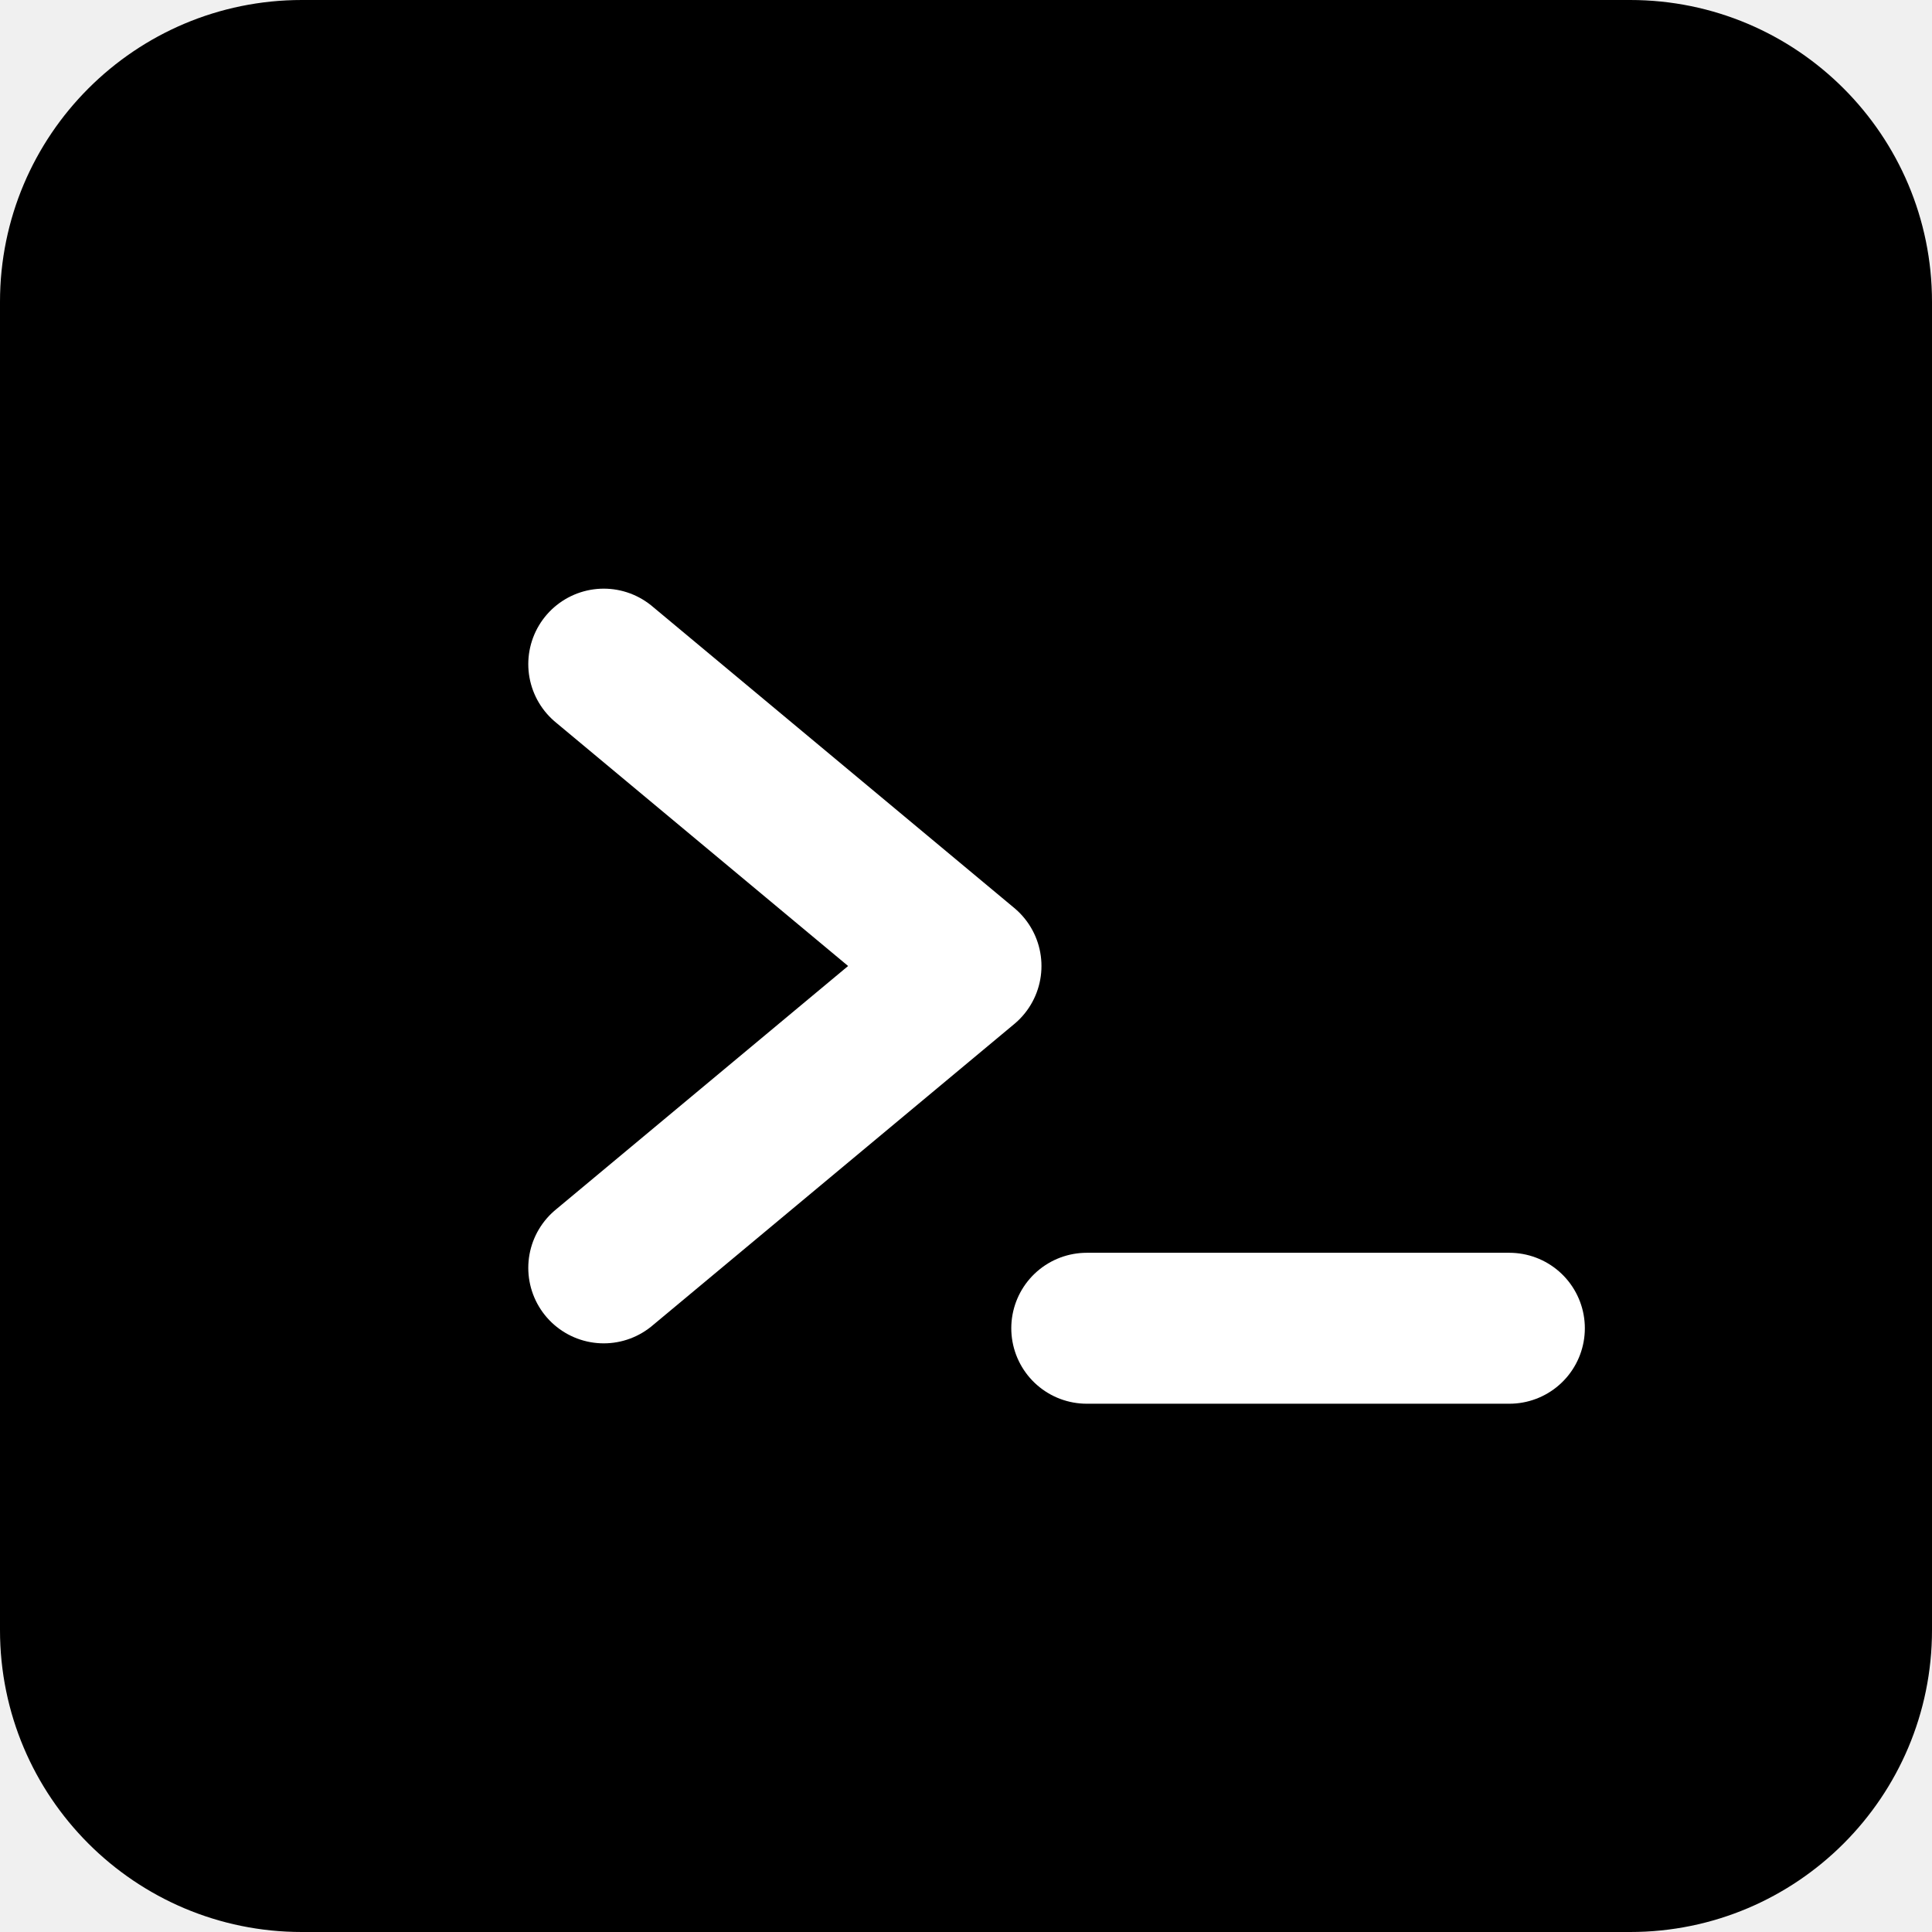
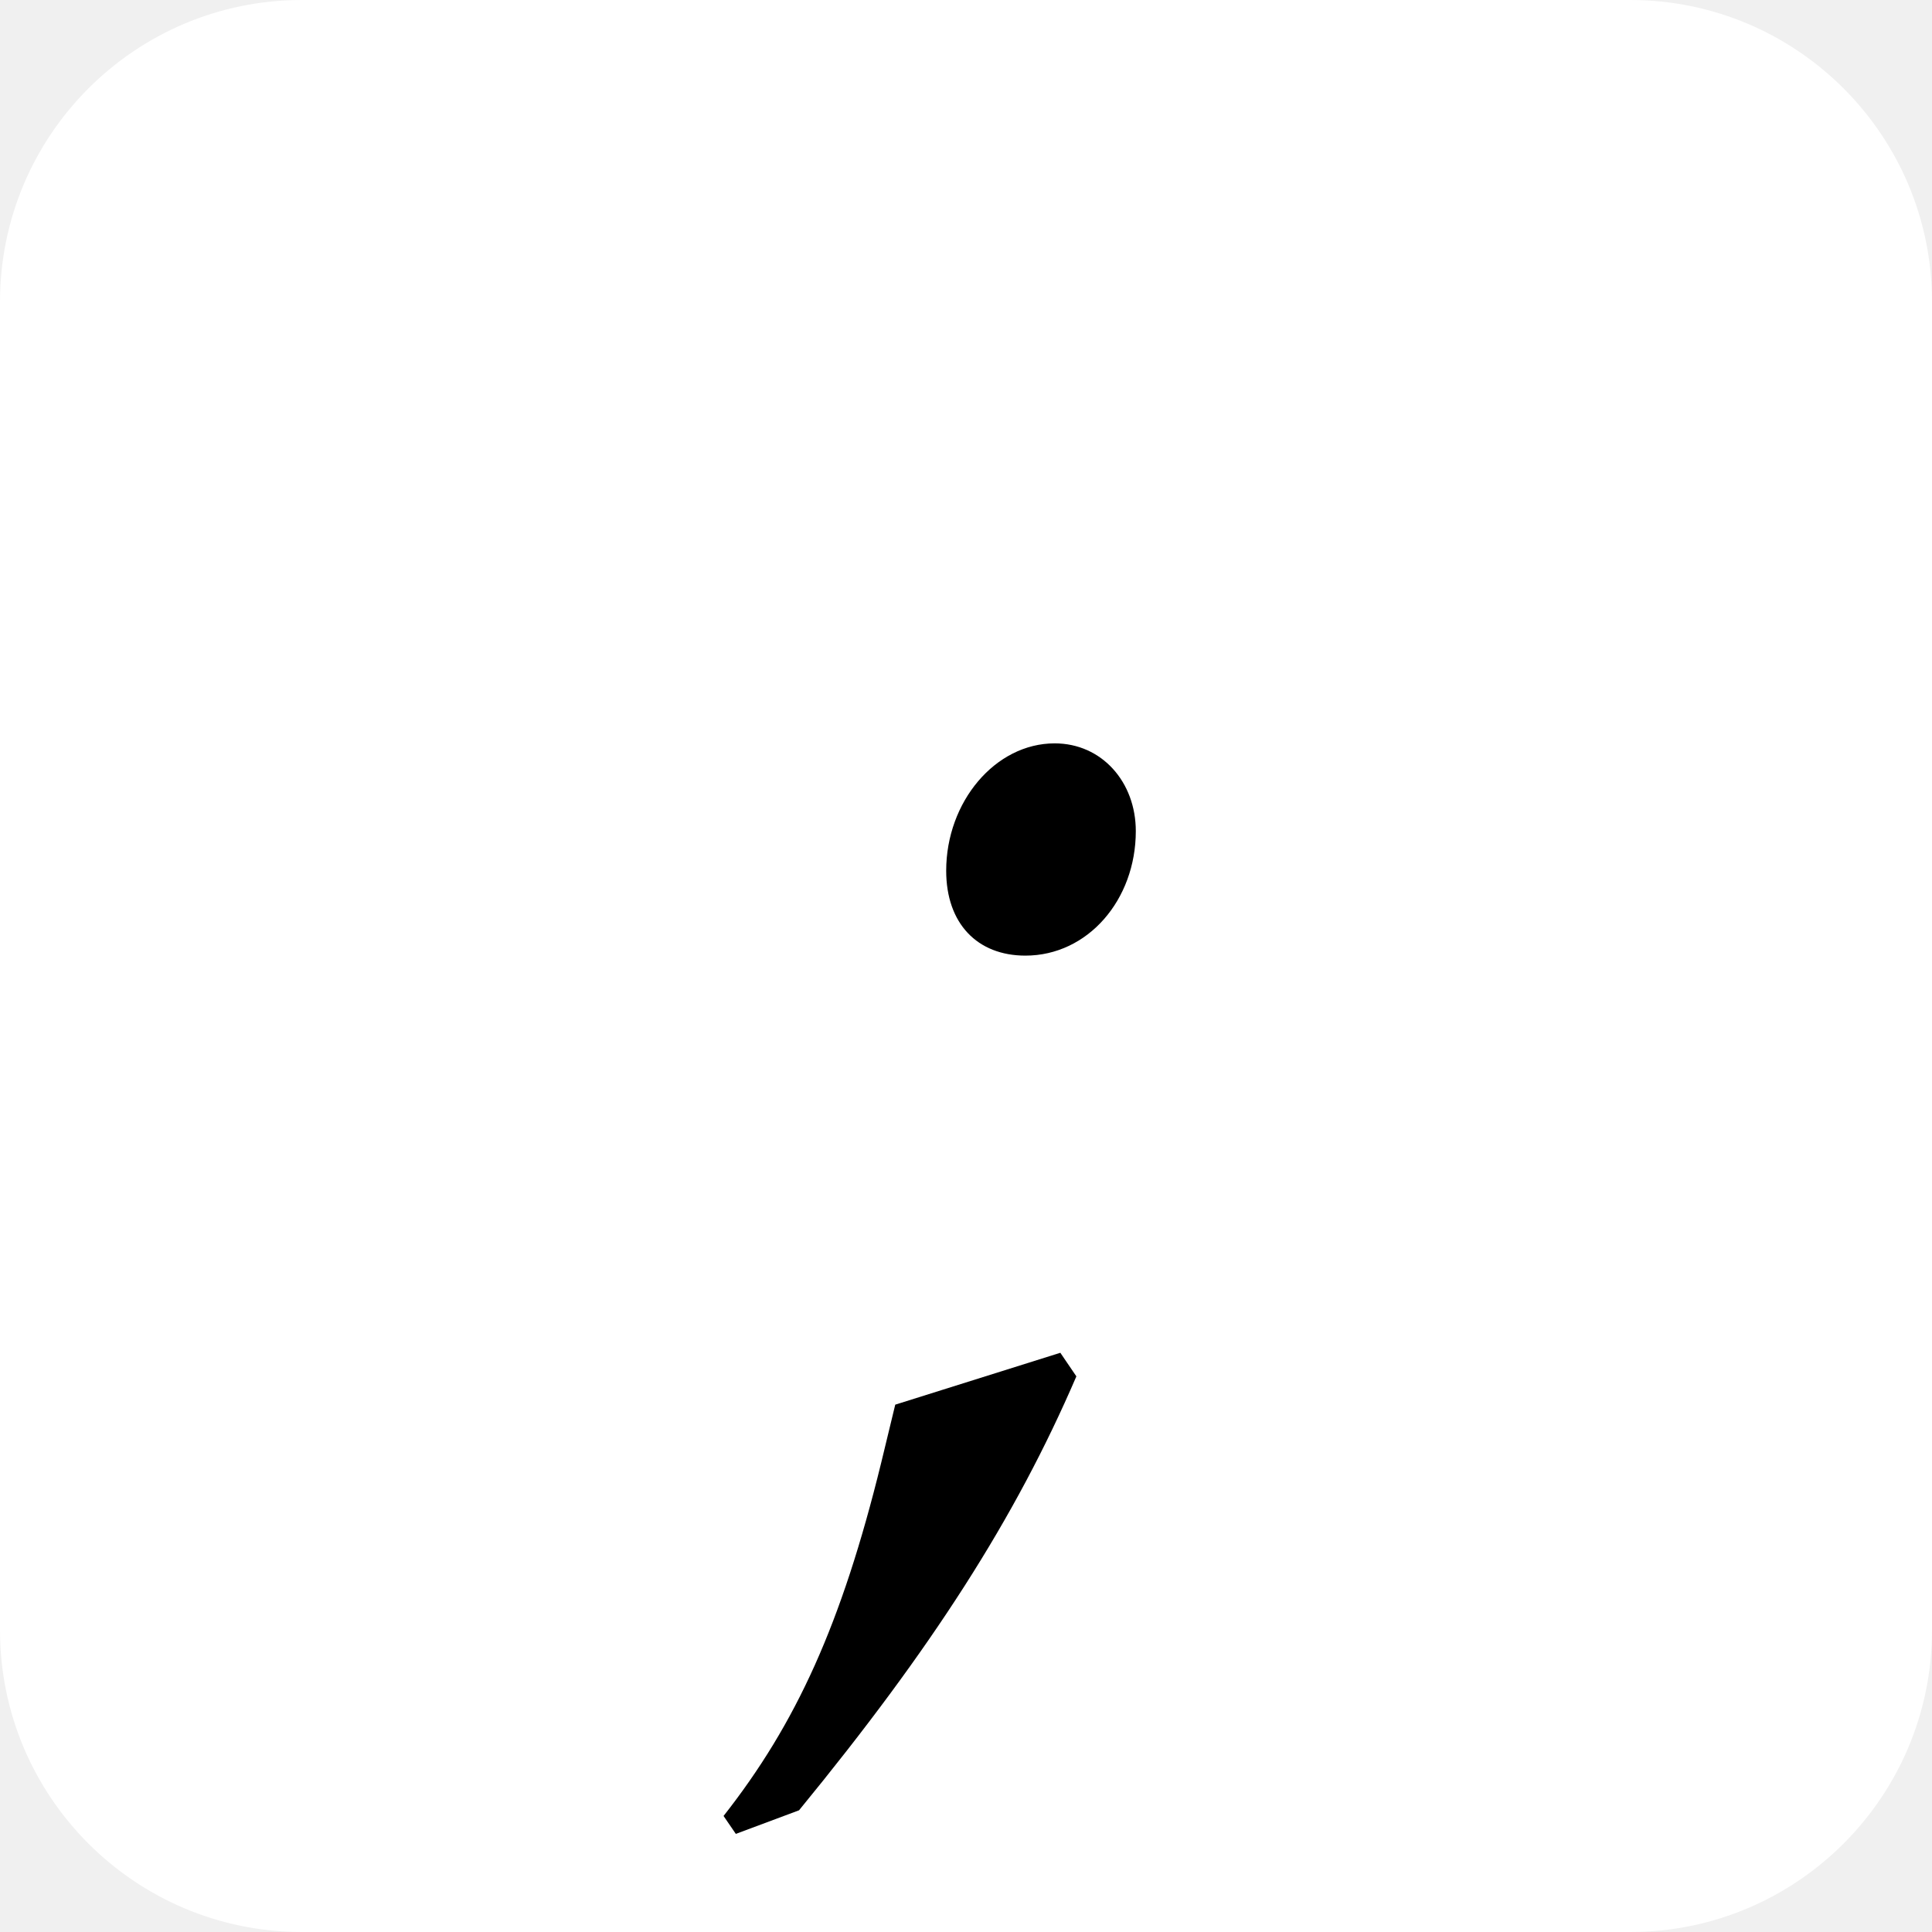
<svg xmlns="http://www.w3.org/2000/svg" viewBox="0 0 32 32">
-   <rect width="32" height="32" rx="5" fill="#000" />
-   <g stroke="#fff" fill="none" stroke-width="2.5" stroke-linecap="round" stroke-linejoin="round">
-     <polyline points="10,11 16,16 10,21" />
-     <line x1="18" y1="22" x2="25" y2="22" />
-   </g>
+   <rect width="32" height="32" rx="5" fill="#fff" />
+   <text x="16" y="26" font-family="'Iowan Old Style', 'Palatino Linotype', Palatino, 'Book Antiqua', Georgia, 'Times New Roman', serif" font-size="30" font-style="italic" fill="#000" text-anchor="middle">;</text>
</svg>
